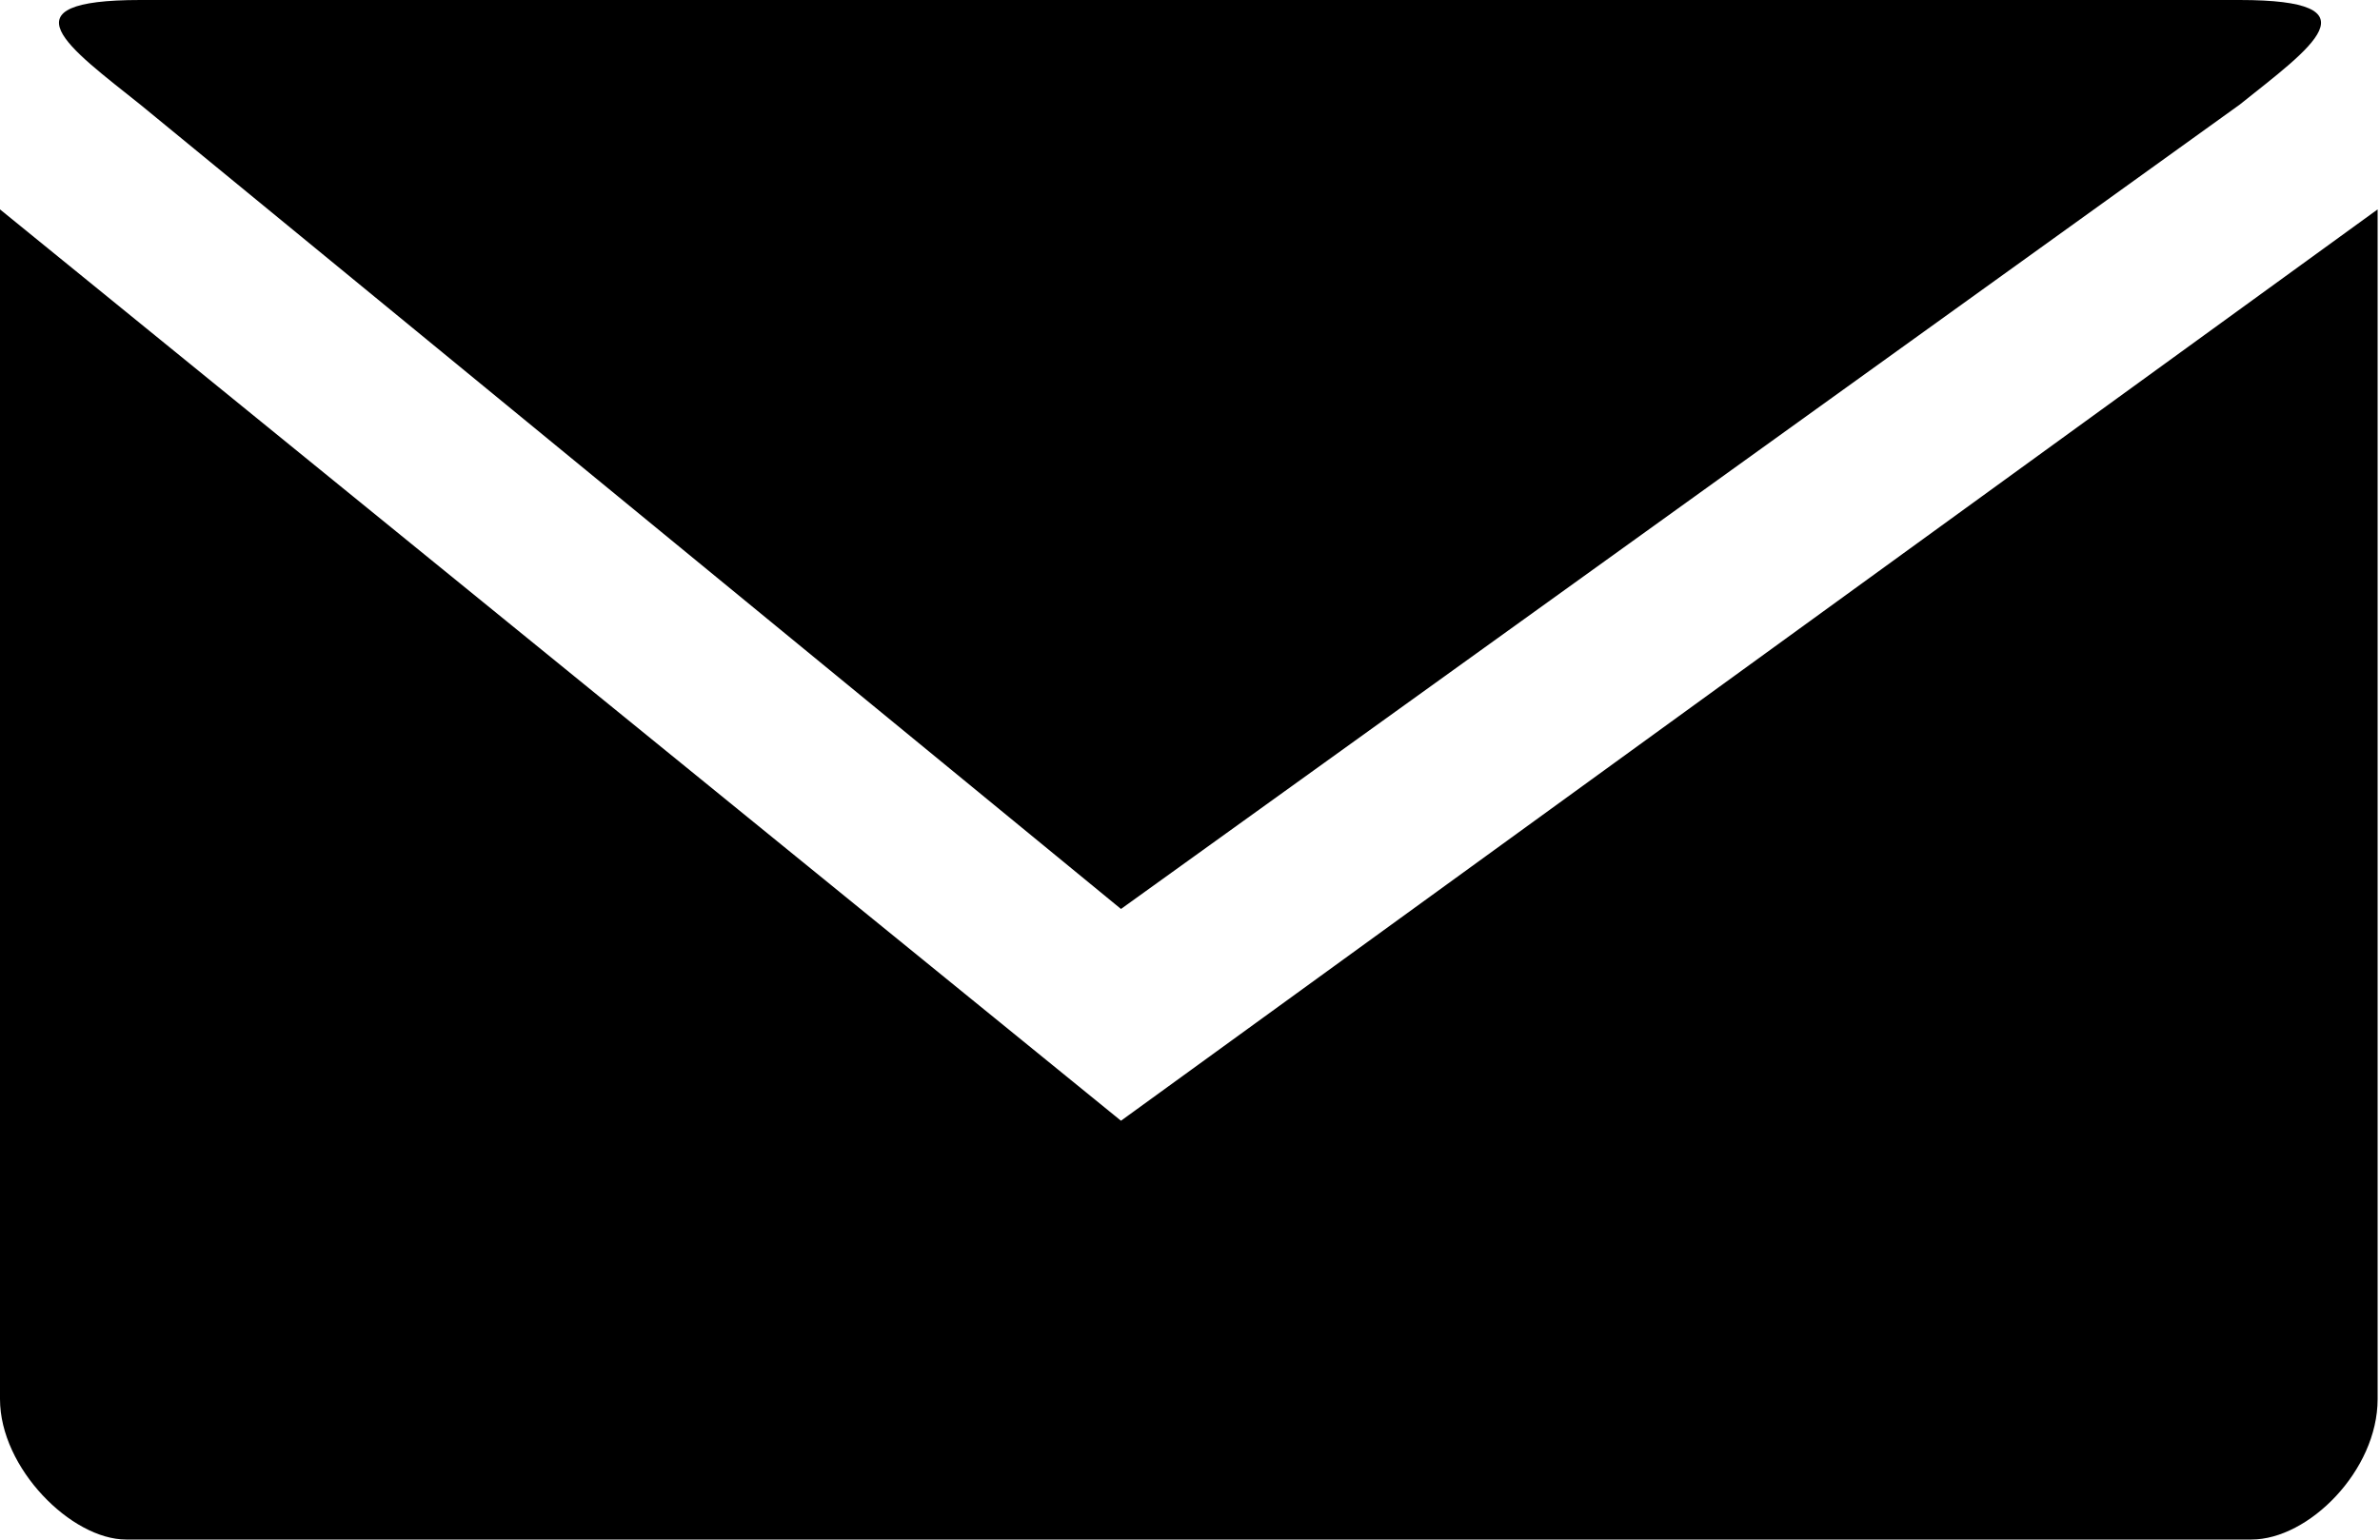
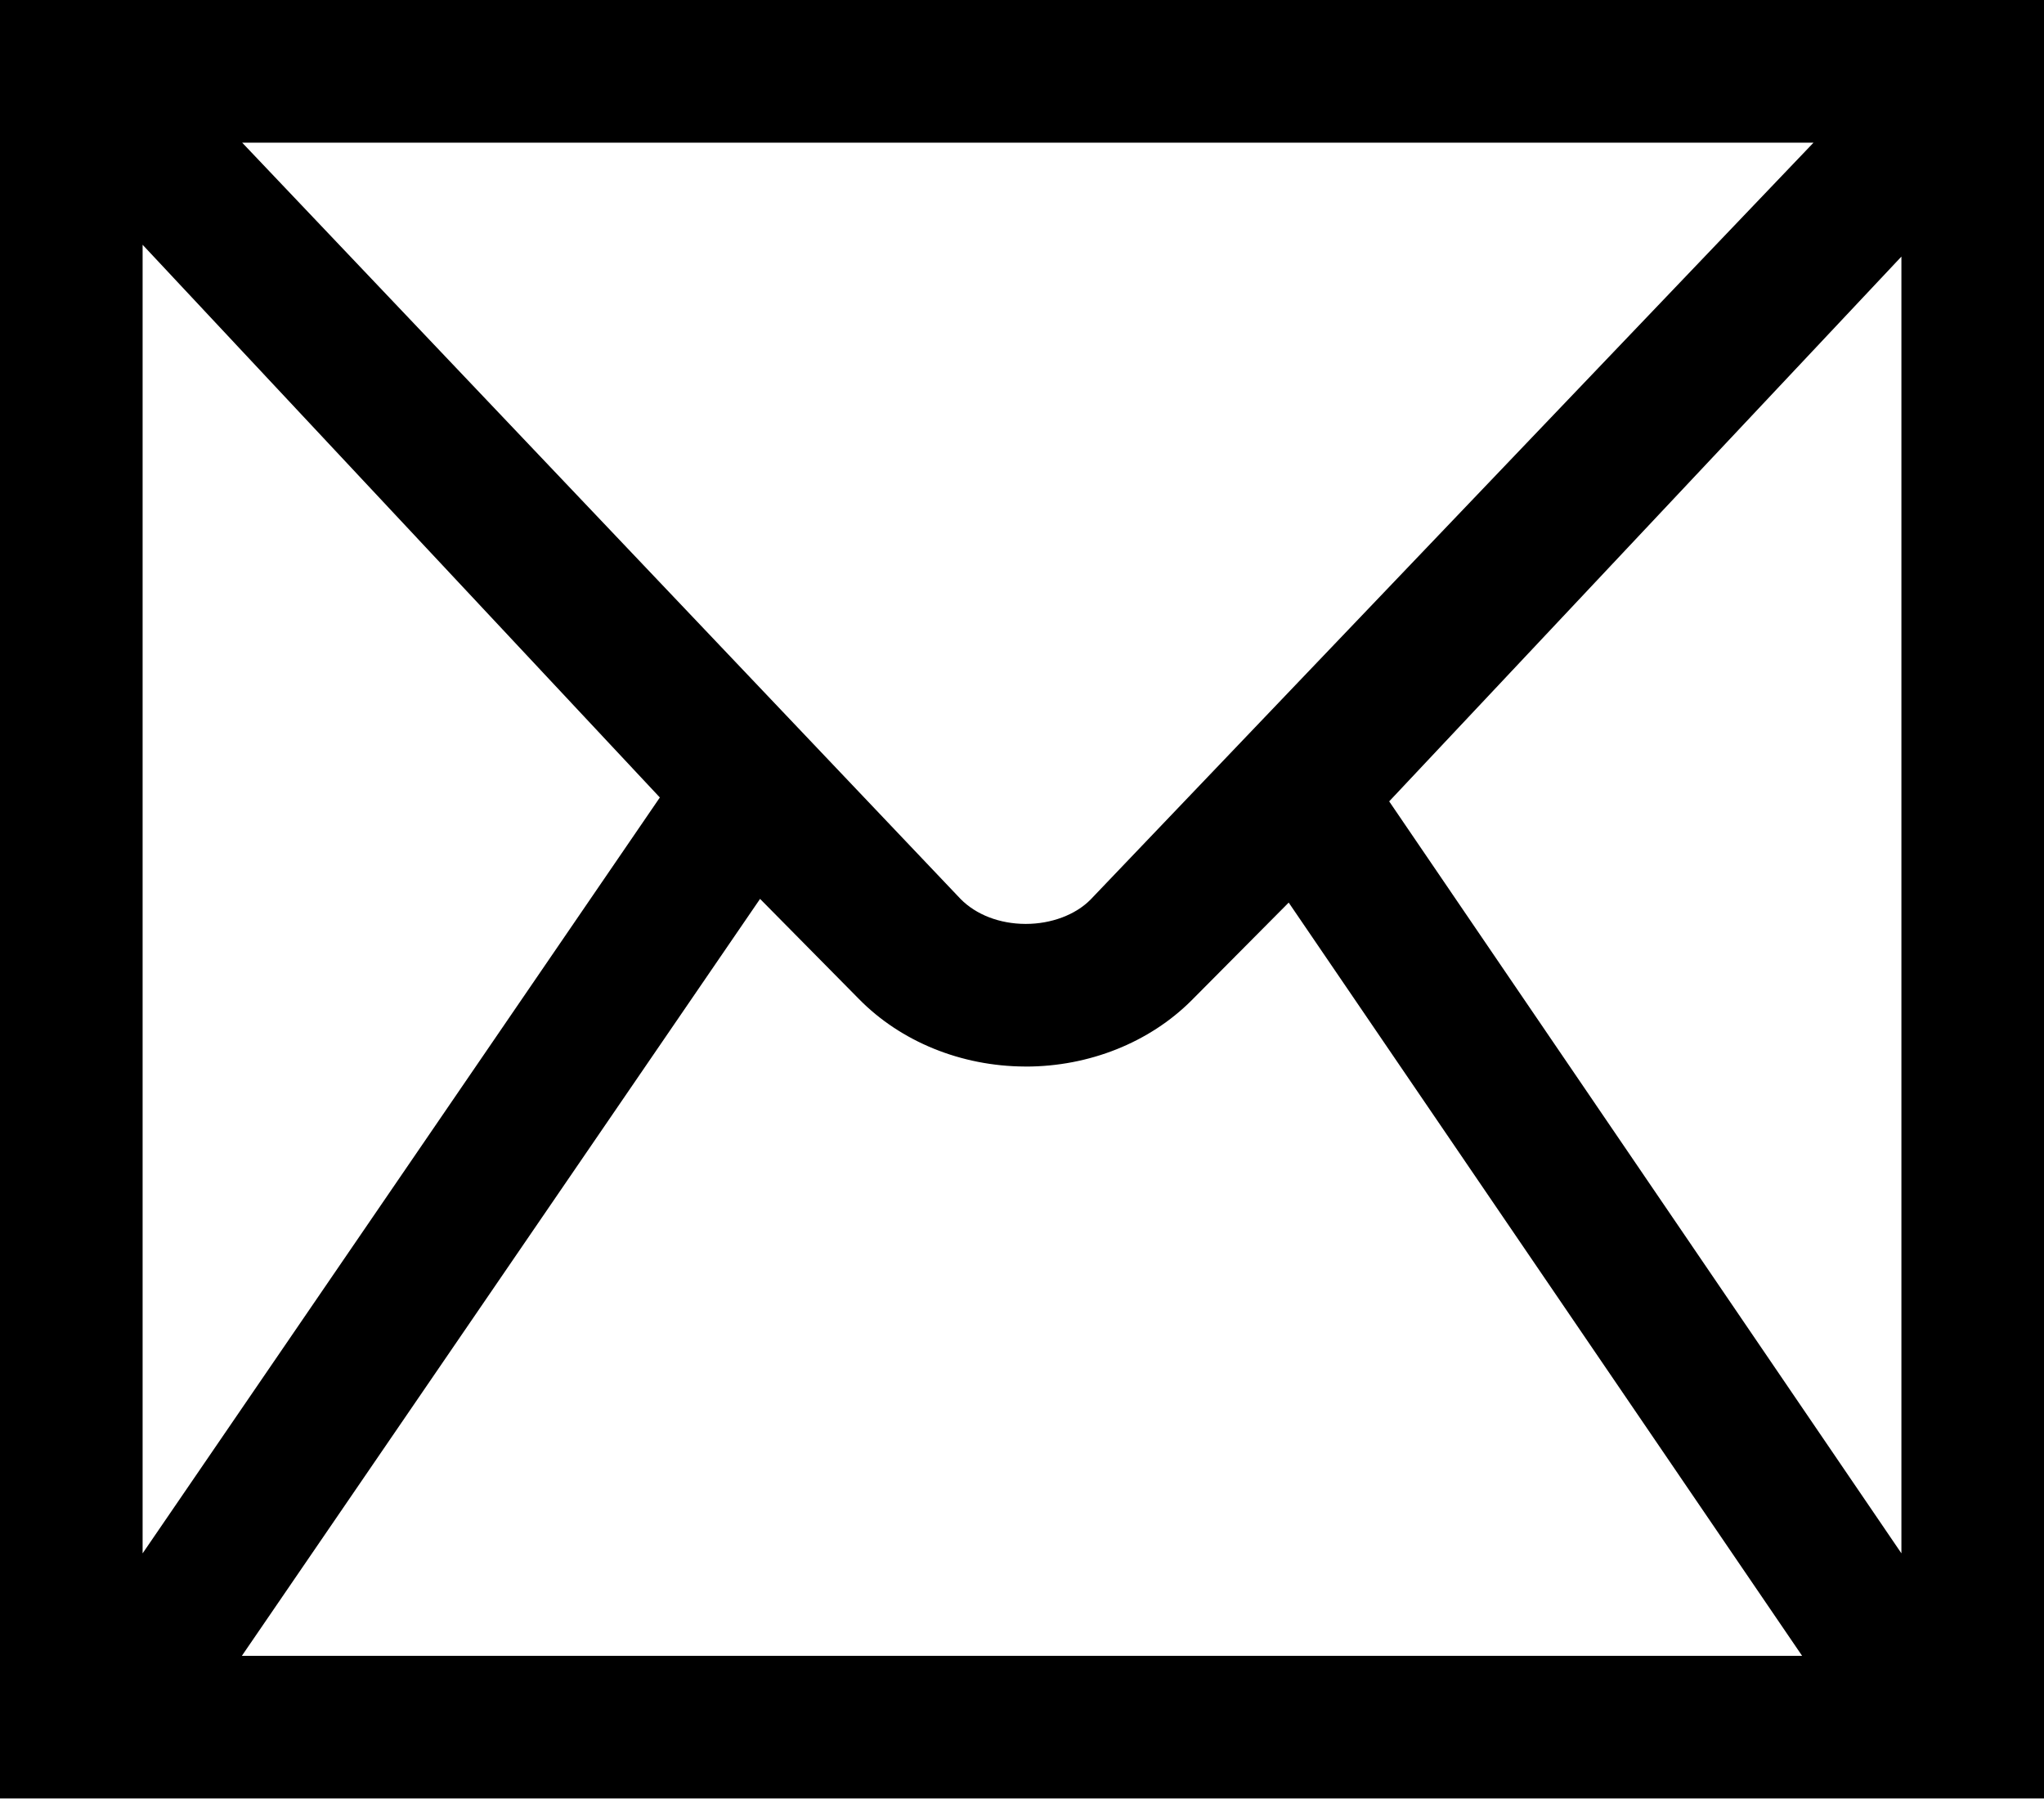
- <svg xmlns="http://www.w3.org/2000/svg" version="1.1" id="Layer_1" x="0px" y="0px" width="100px" height="64.7px" viewBox="0 0 100 64.7" enable-background="new 0 0 100 64.7" xml:space="preserve" preserveAspectRatio="xMinYMin">
-   <path d="M5.9,0C0,0,2.9,2,5.9,4.4l41.2,33.8L94.1,4.4C97.1,2,100,0,94.1,0H47.1H5.9z" />
-   <path d="M0,8.8v50c0,2.9,3,5.9,5.3,5.9h89.3c2.4,0,5.3-2.9,5.3-5.9v-50L47.1,47.1L0,8.8z" />
+ <svg xmlns="http://www.w3.org/2000/svg" version="1.1" id="Layer_1" x="0px" y="0px" width="100px" height="87.973px" viewBox="0 -12.551 100 87.973" enable-background="new 0 -12.551 100 87.973" xml:space="preserve">
+   <path d="M100,75.422H0v-87.973h100V75.422L100,75.422z M11.833,68.446h76.333L63.048,31.6l-4.756,4.787  c-2.06,2.057-5.007,3.234-8.105,3.234c-0.017,0-0.035-0.002-0.052-0.002c-3.11-0.014-6.067-1.217-8.115-3.305l-4.835-4.895  L11.833,68.446L11.833,68.446z M6.977-0.578v64.012l25.305-36.975L6.977-0.578L6.977-0.578z M67.964,26.649l25.06,36.783V0  L67.964,26.649L67.964,26.649z M11.849-5.572L46.992,31.42c0.761,0.775,1.916,1.219,3.174,1.223c0.008,0,0.014,0,0.021,0  c1.24,0,2.42-0.439,3.161-1.184L88.723-5.572H11.849L11.849-5.572z" />
</svg>
